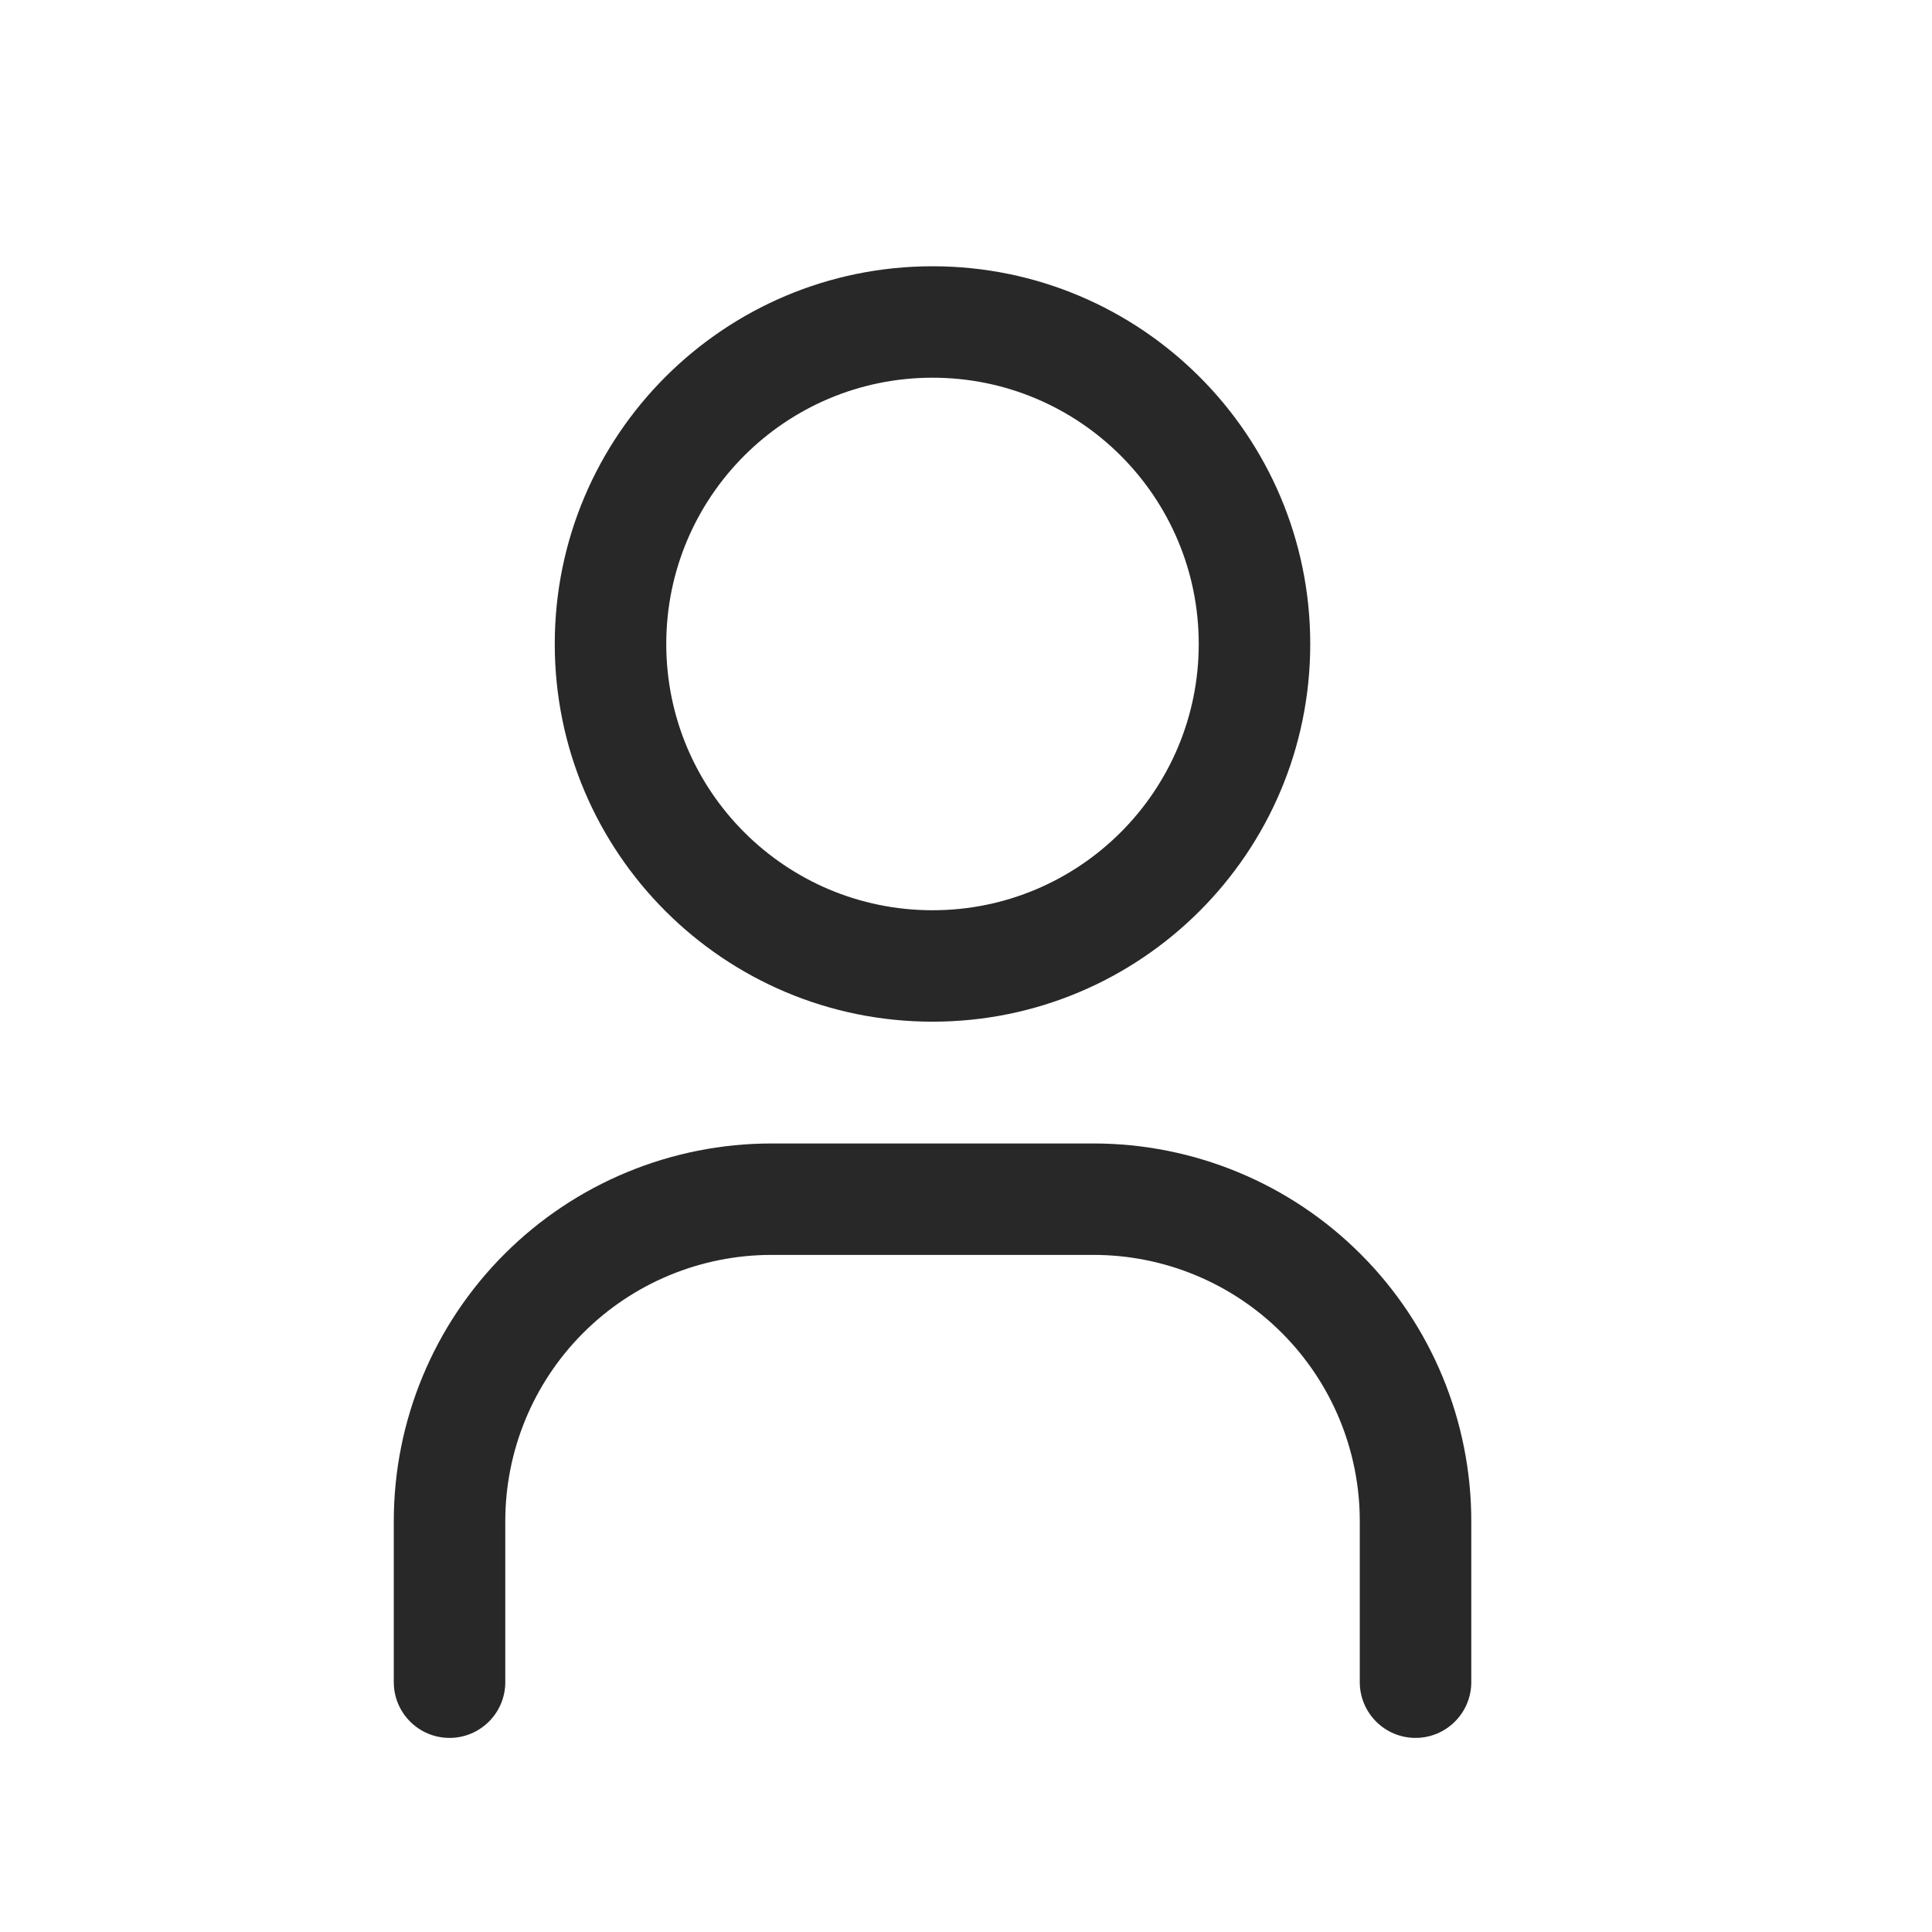
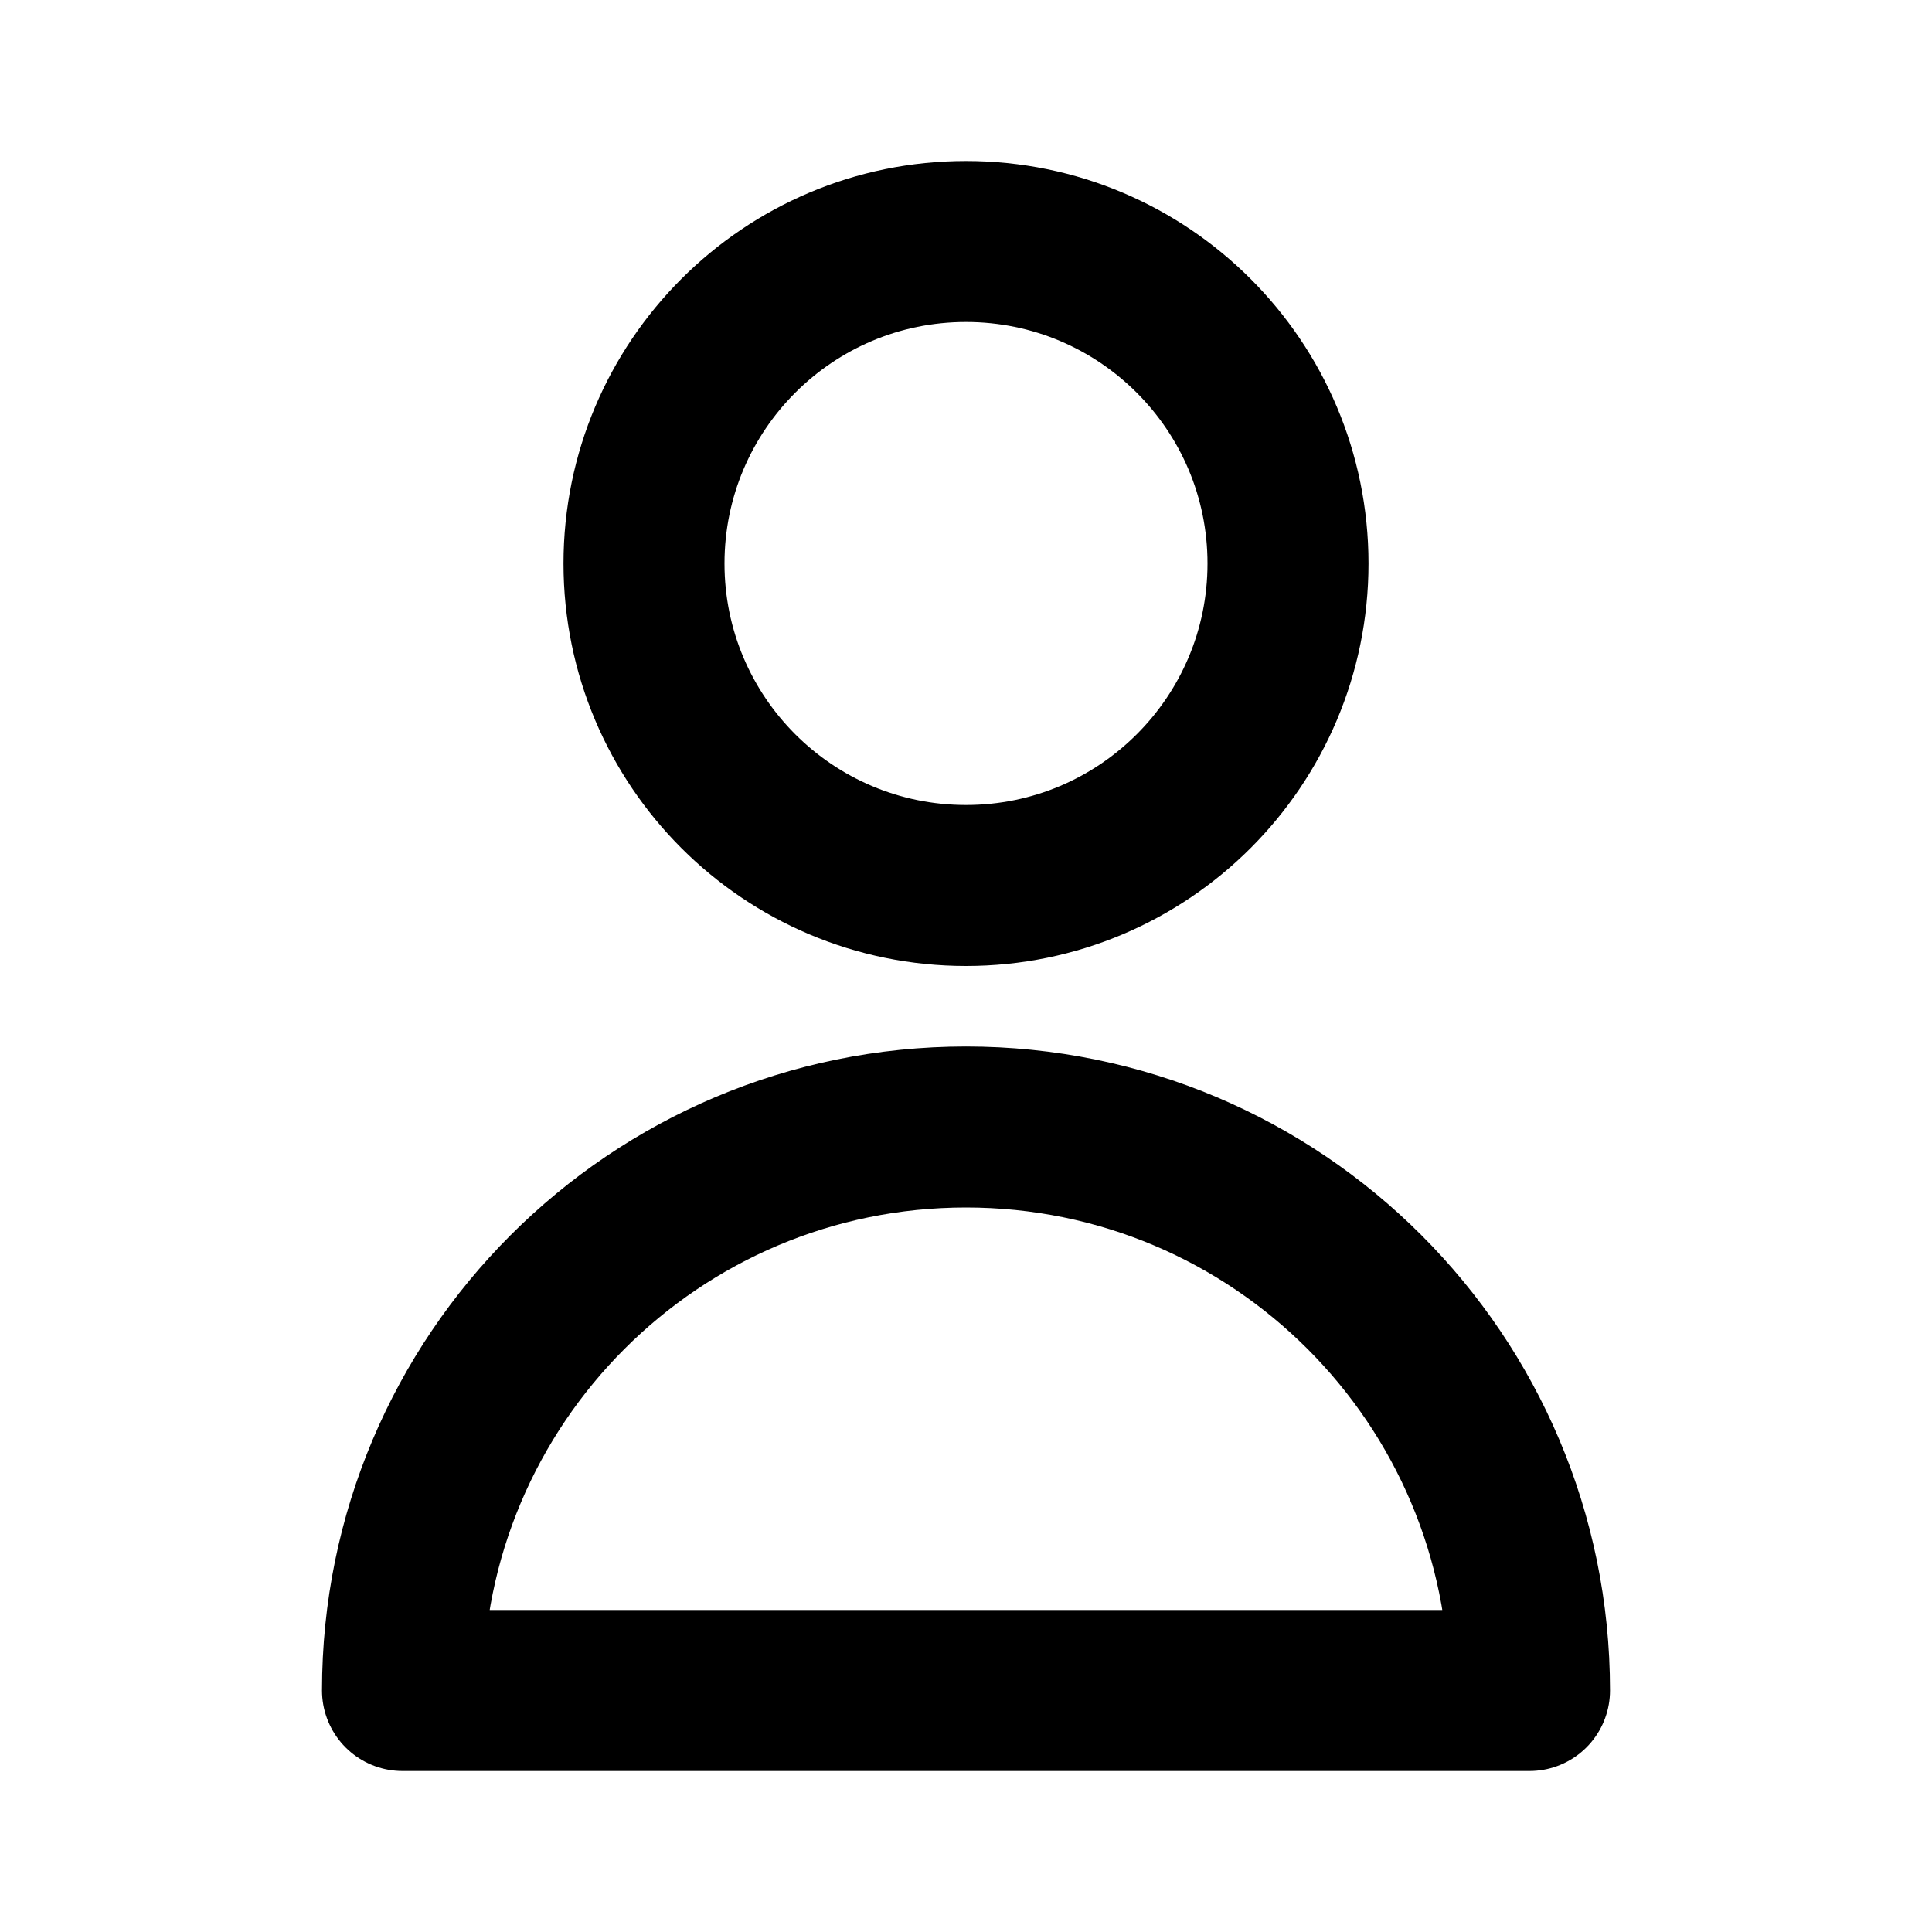
- <svg xmlns="http://www.w3.org/2000/svg" width="28" height="28" viewBox="0 0 28 28" fill="none">
-   <path fill-rule="evenodd" clip-rule="evenodd" d="M9.656 9.333C9.656 7.202 11.383 5.474 13.515 5.474C15.646 5.474 17.373 7.202 17.373 9.333C17.373 11.464 15.646 13.192 13.515 13.192C11.383 13.192 9.656 11.464 9.656 9.333ZM13.515 3.859C10.491 3.859 8.04 6.31 8.04 9.333C8.04 12.356 10.491 14.807 13.515 14.807C16.538 14.807 18.989 12.356 18.989 9.333C18.989 6.31 16.538 3.859 13.515 3.859ZM8.453 19.317C9.177 18.593 10.158 18.187 11.182 18.187H15.848C16.872 18.187 17.853 18.593 18.577 19.317C19.301 20.041 19.707 21.022 19.707 22.046V24.379C19.707 24.825 20.069 25.187 20.515 25.187C20.961 25.187 21.323 24.825 21.323 24.379V22.046C21.323 20.594 20.746 19.201 19.719 18.175C18.693 17.148 17.3 16.572 15.848 16.572H11.182C9.73 16.572 8.337 17.148 7.311 18.175C6.284 19.201 5.707 20.594 5.707 22.046V24.379C5.707 24.825 6.069 25.187 6.515 25.187C6.961 25.187 7.323 24.825 7.323 24.379V22.046C7.323 21.022 7.729 20.041 8.453 19.317Z" fill="#282828" />
+ <svg xmlns="http://www.w3.org/2000/svg" width="800px" height="800px" viewBox="0 0 24 24" fill="none">
+   <path d="M16 7C16 9.209 14.209 11 12 11C9.791 11 8 9.209 8 7C8 4.791 9.791 3 12 3C14.209 3 16 4.791 16 7Z" stroke="#000000" stroke-width="2" stroke-linecap="round" stroke-linejoin="round" />
+   <path d="M12 14C8.134 14 5 17.134 5 21H19C19 17.134 15.866 14 12 14Z" stroke="#000000" stroke-width="2" stroke-linecap="round" stroke-linejoin="round" />
</svg>
